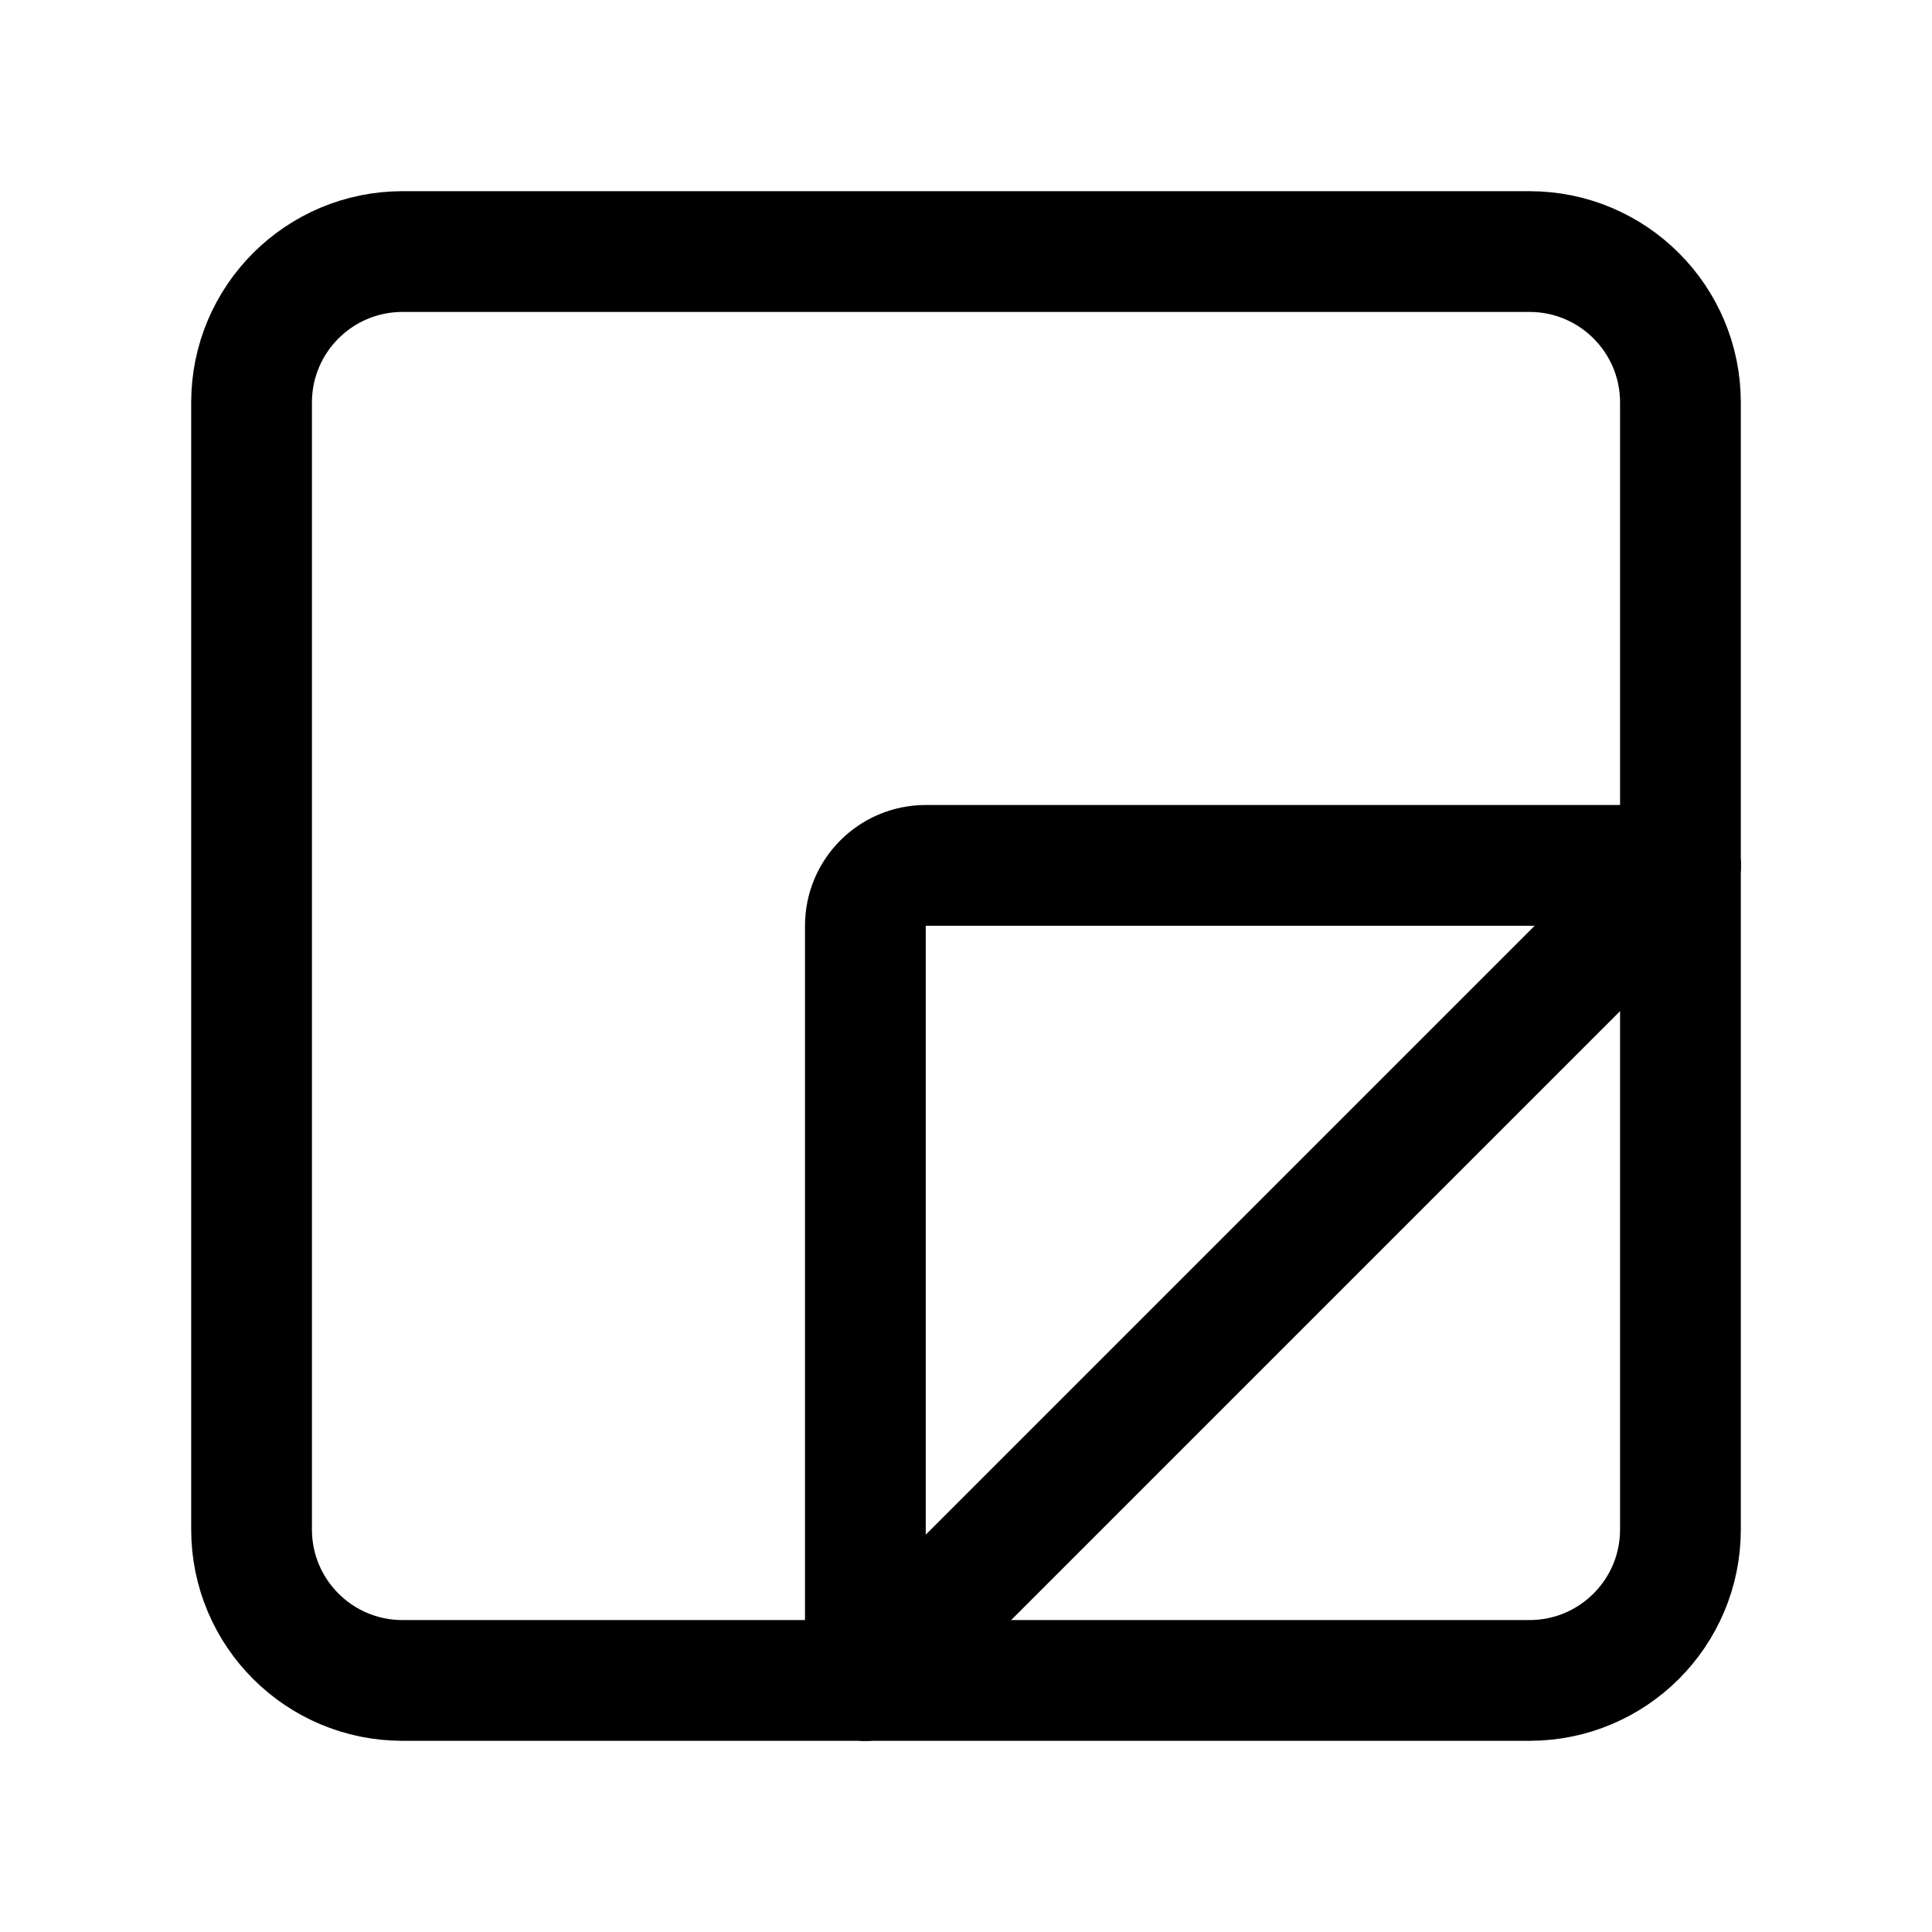
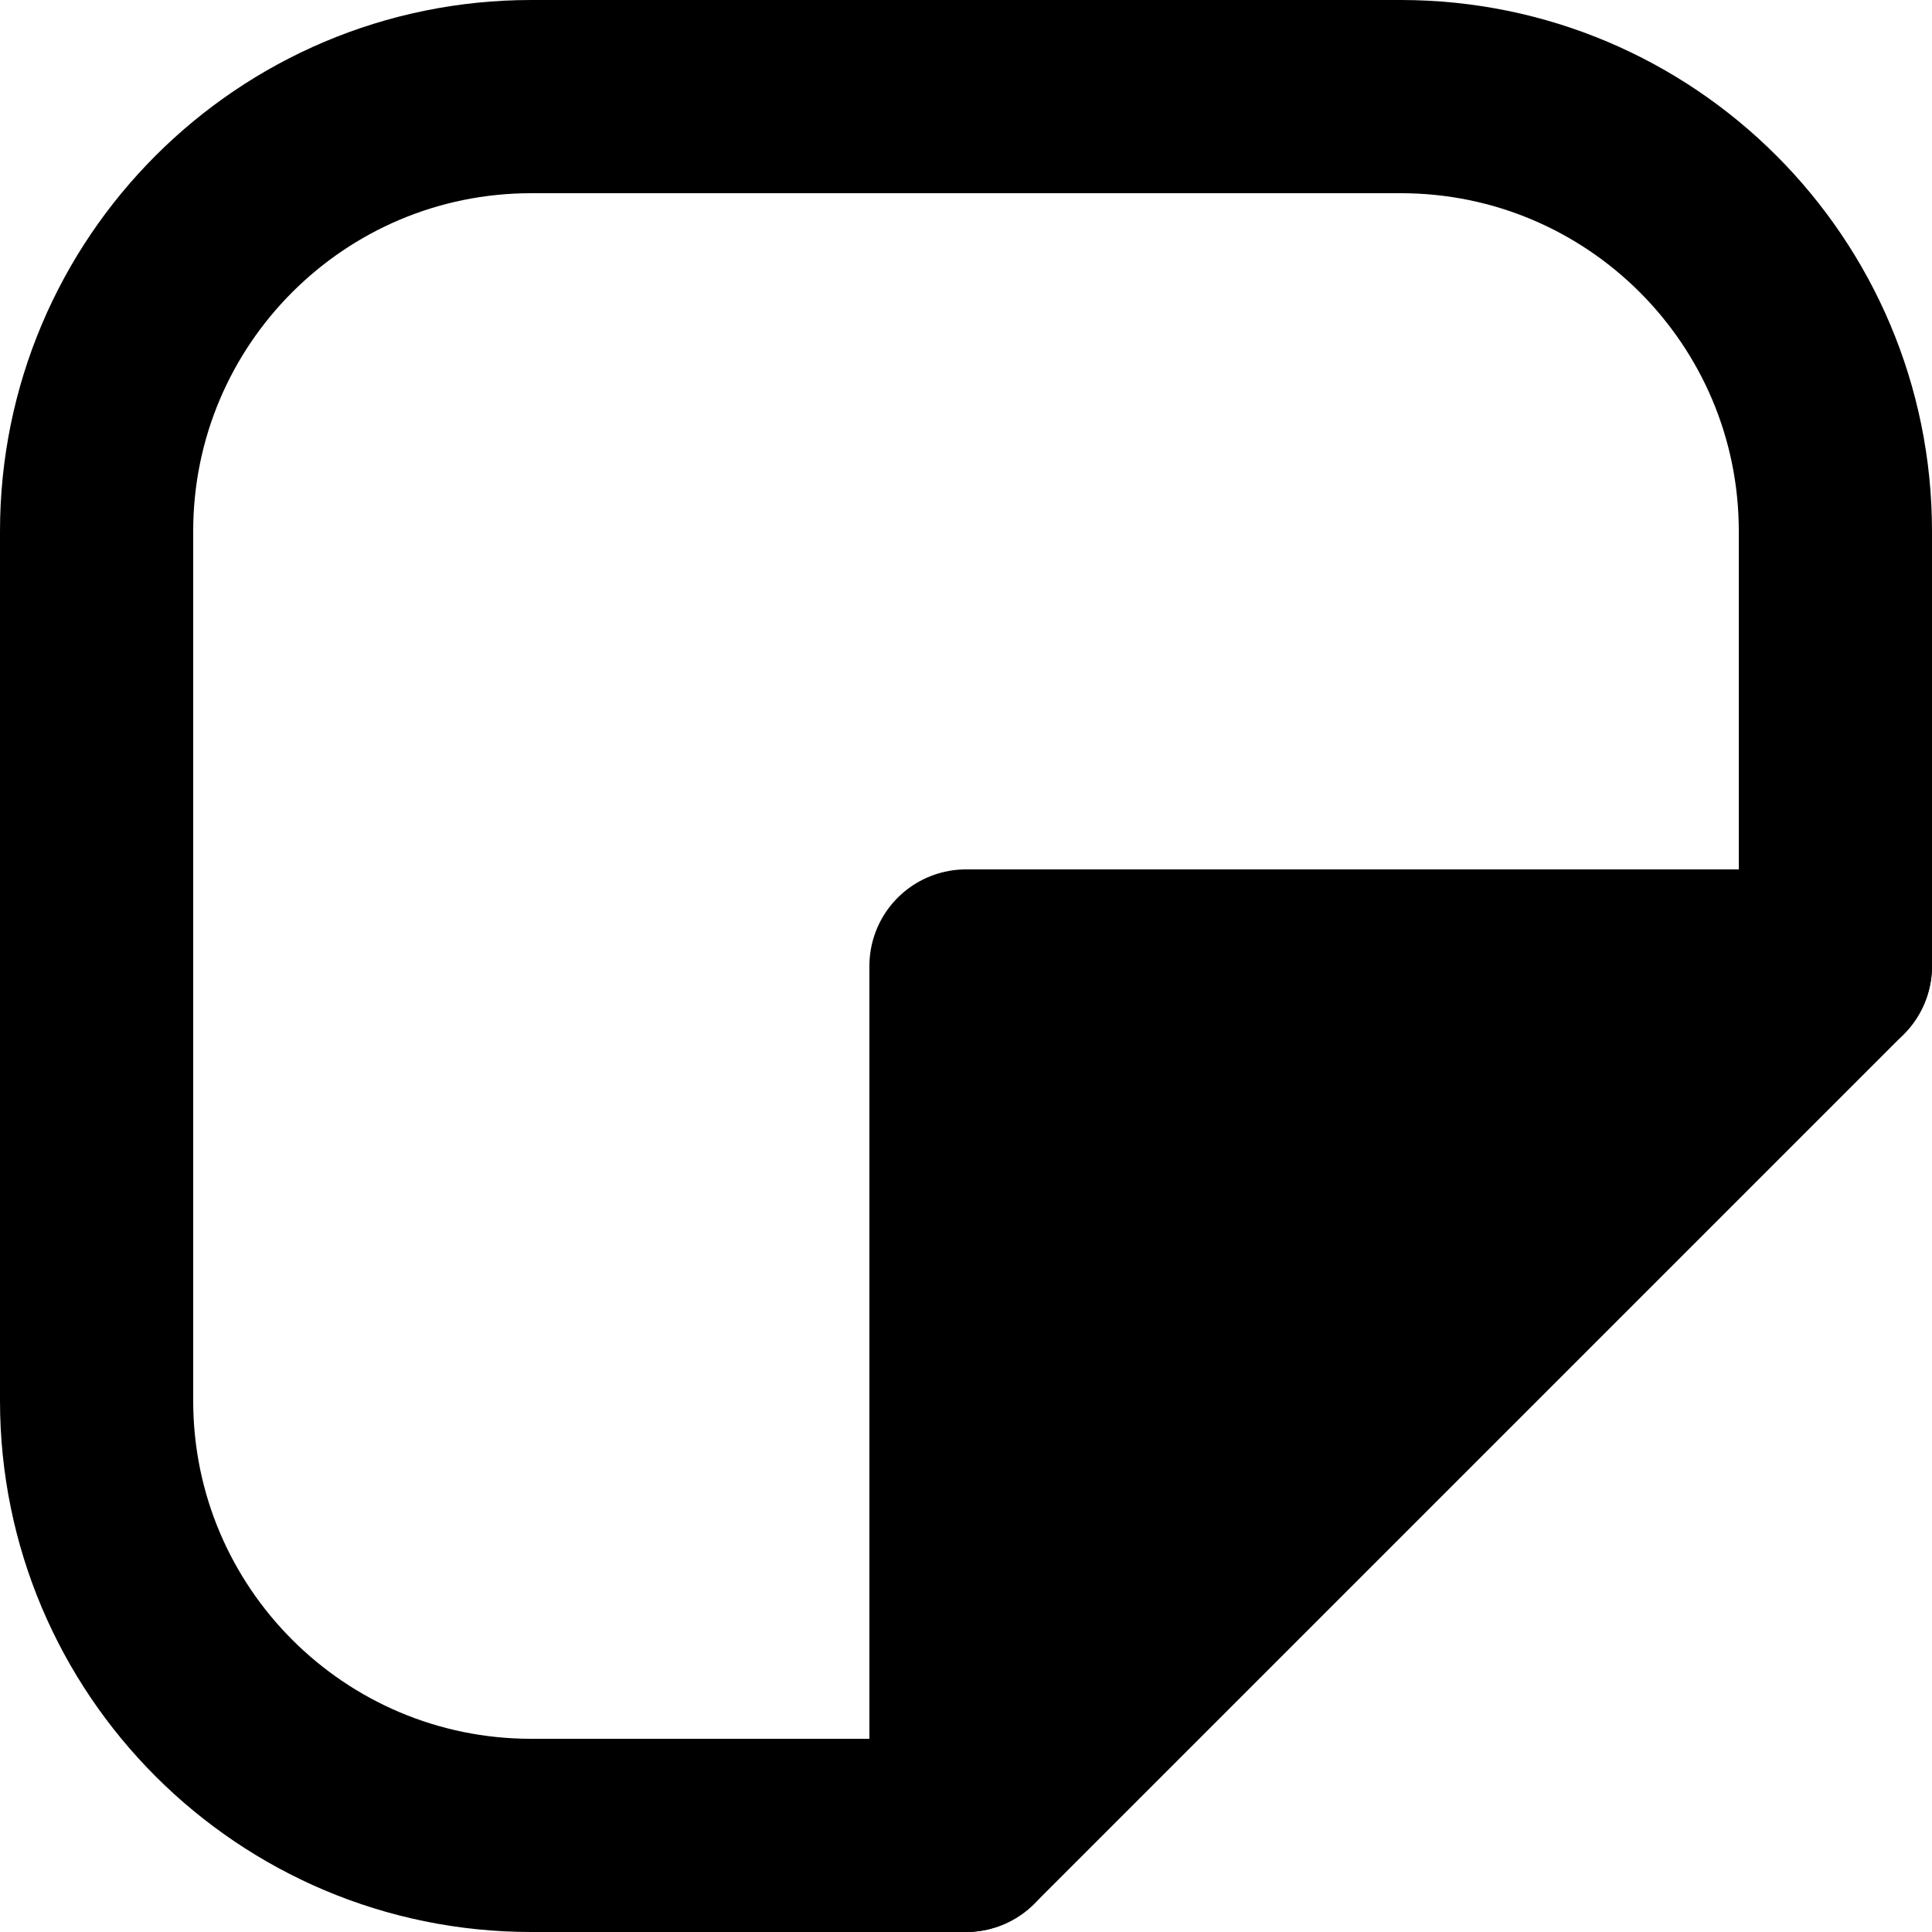
- <svg xmlns="http://www.w3.org/2000/svg" width="192" height="192" fill="none">
-   <path stroke="#000" stroke-linecap="round" stroke-linejoin="round" stroke-width="12" d="m167 86-81 81" />
-   <path stroke="#000" stroke-linecap="round" stroke-width="12" d="M86 167V92a6 6 0 0 1 6-6h75" />
-   <rect width="142" height="142" x="25" y="25" stroke="#000" stroke-linecap="round" stroke-linejoin="round" stroke-width="12" rx="15" />
+ <svg xmlns="http://www.w3.org/2000/svg" viewBox="2 2 20 20" role="img">
+   <path d="M12 21H7.5A4.5 4.5 0 0 1 3 16.5v-9A4.5 4.5 0 0 1 7.5 3h9A4.5 4.5 0 0 1 21 7.5V12" fill="none" stroke="#000" stroke-width="2" stroke-linecap="round" stroke-linejoin="round" />
+   <path d="M12 12h9l-9 9z" fill="#000" stroke="#000" stroke-width="2" stroke-linecap="round" stroke-linejoin="round" />
</svg>
